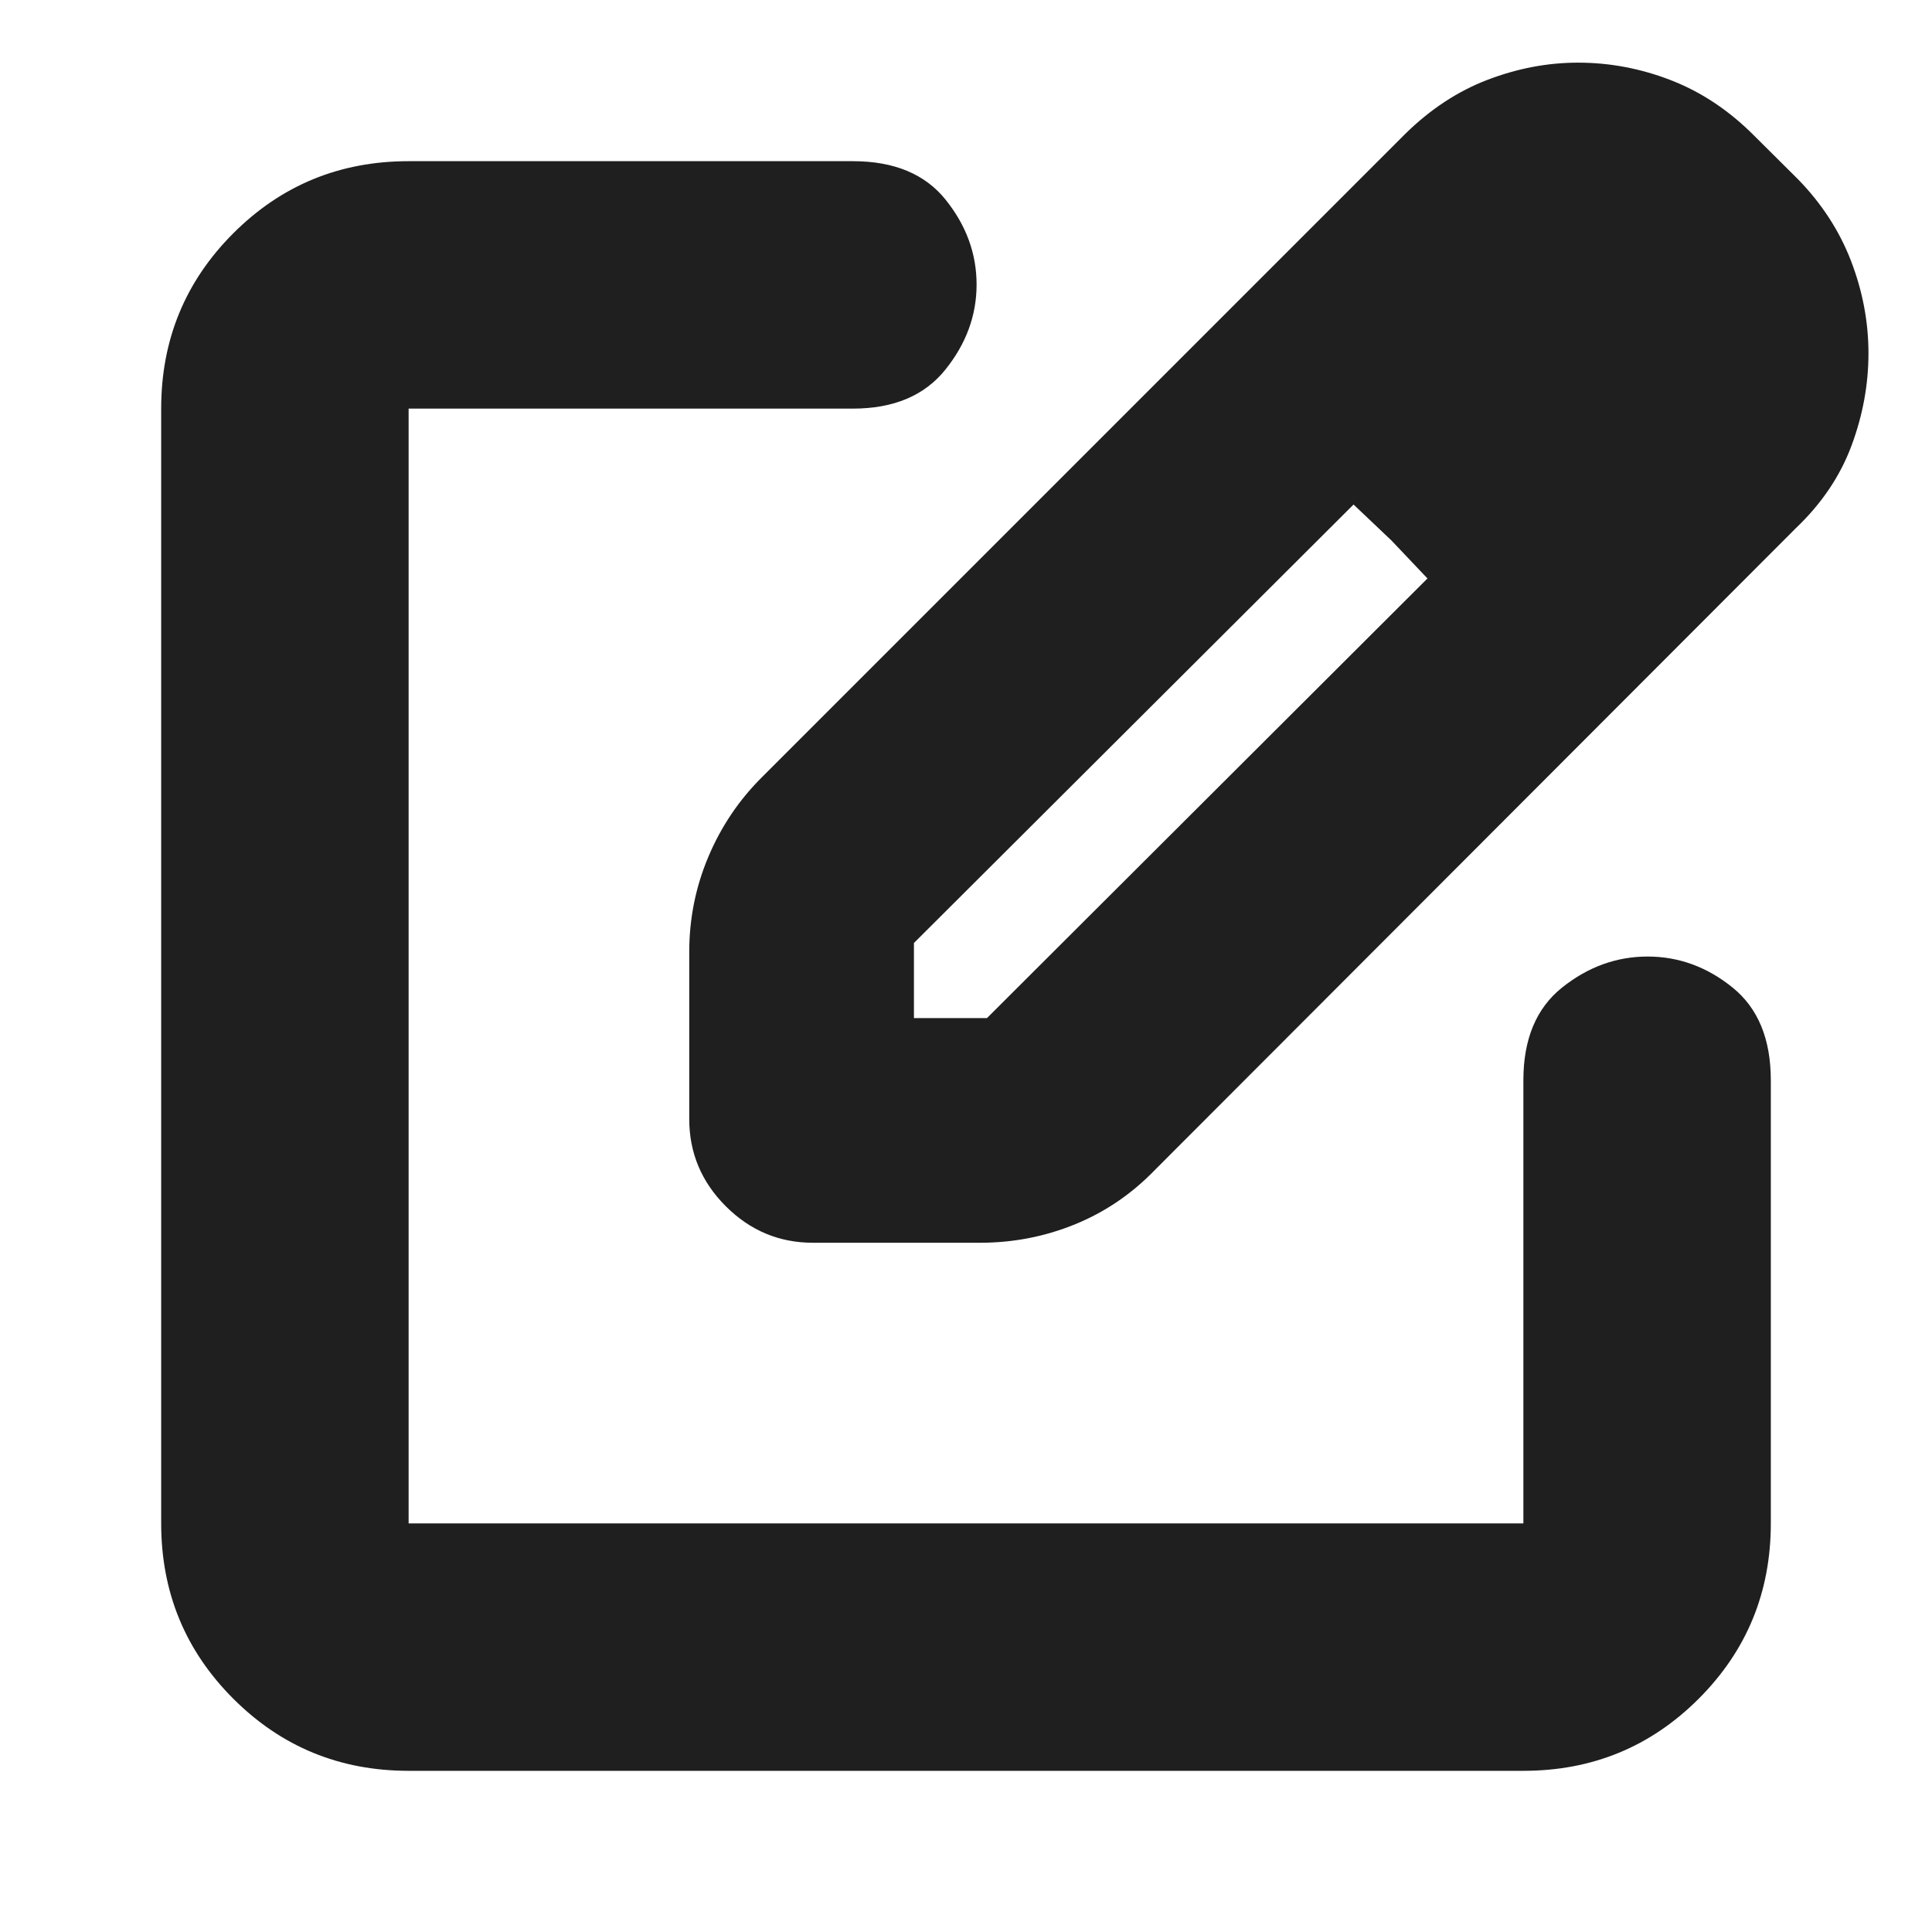
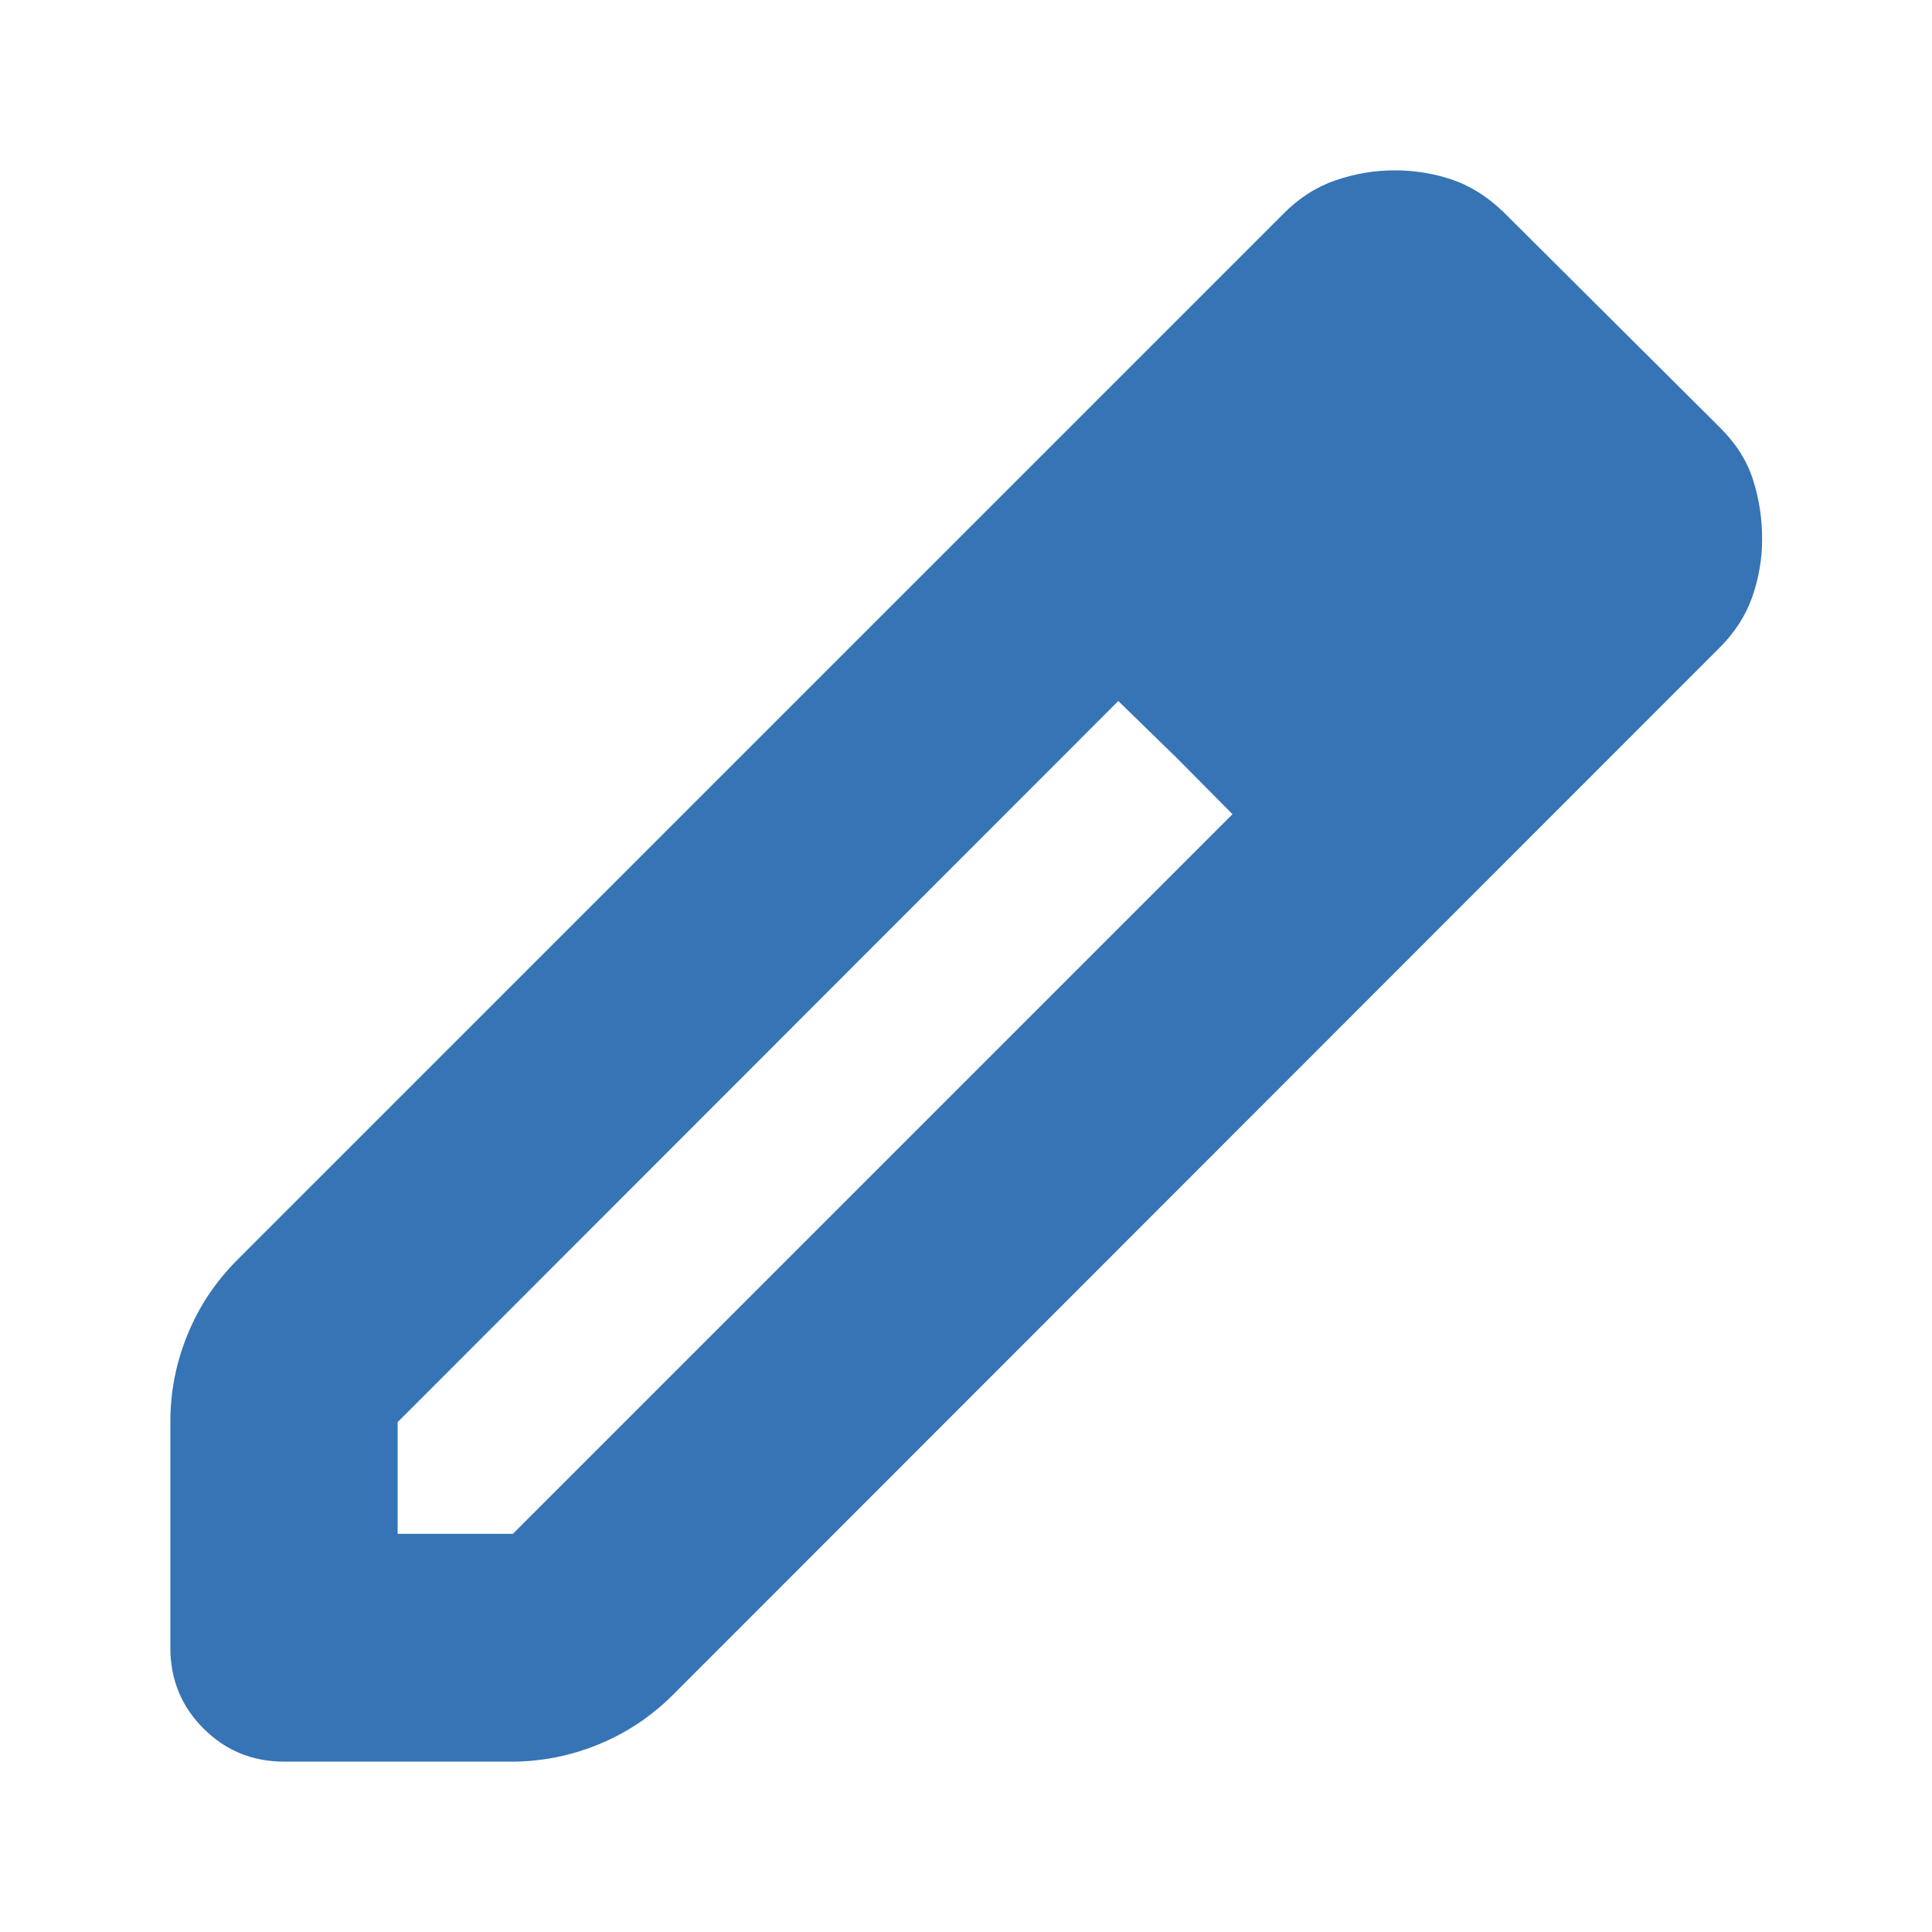
- <svg xmlns="http://www.w3.org/2000/svg" height="24px" viewBox="0 -960 960 960" width="24px" fill="#1f1f1f">
-   <path d="M203.04-80.09q-51.3 0-87.12-35.83-35.83-35.82-35.83-87.12v-553.92q0-51.3 35.83-87.12 35.82-35.83 87.12-35.83h220.74q30.74 0 46.11 19.16 15.37 19.16 15.37 42.15t-15.55 42.32q-15.55 19.32-45.93 19.32H203.04v553.92h553.92v-220.18q0-30.74 19.28-46.11 19.29-15.37 42.44-15.37t42.19 15.37q19.04 15.37 19.04 46.11v220.18q0 51.3-35.83 87.12-35.82 35.83-87.12 35.83H203.04ZM480-480Zm-137.52 76.04v-82.95q0-24.85 9.5-47.36 9.5-22.52 26.59-39.51l319.56-319.57q18.83-18.54 41.12-27.03 22.28-8.49 44.86-8.49 23.85 0 46.48 8.85 22.63 8.85 41.28 27.67L893.35-871q17.82 18.26 26.45 40.76 8.63 22.51 8.63 45.79 0 23.28-8.45 45.96-8.46 22.68-27.63 40.93L573.78-378.57q-17.26 17.83-39.69 26.96-22.43 9.13-47.18 9.13h-82.95q-25.17 0-43.33-18.15-18.15-18.16-18.15-43.33Zm479.39-380.61L785-822.3l36.87 37.73ZM454.13-454.13h36.3L709.3-672.57l-17.89-18.86-18.84-17.87-218.44 217.87v37.3Zm237.28-237.3-18.84-17.87 18.84 17.87 17.89 18.86-17.89-18.86Z" />
+ <svg xmlns="http://www.w3.org/2000/svg" height="24px" viewBox="0 -960 960 960" width="24px" fill="#3674B5">
+   <path d="M197.59-197.83h57.24l357.6-357.6-56.76-56.24-358.08 358.32v55.52ZM141.24-84.65q-23.67 0-40.13-16.46t-16.46-40.13v-112.35q0-22.4 8.53-43.25 8.52-20.85 24.62-37.01l519.91-519.9q11.4-11.64 25.85-16.62 14.45-4.98 29.42-4.98 14.89 0 28.5 4.6t25.56 16.08l107.87 107.39q11.72 11.71 16.2 25.79 4.48 14.07 4.48 29.26 0 14.97-4.98 29.05-4.98 14.07-16.7 25.55L334.33-117.8q-16.16 16.1-37.01 24.62-20.85 8.53-43.25 8.53H141.24ZM749.7-692.22l-57.24-56.48 57.24 56.48ZM584.43-583.67l-28.76-28 56.76 56.24-28-28.24Z" />
</svg>
